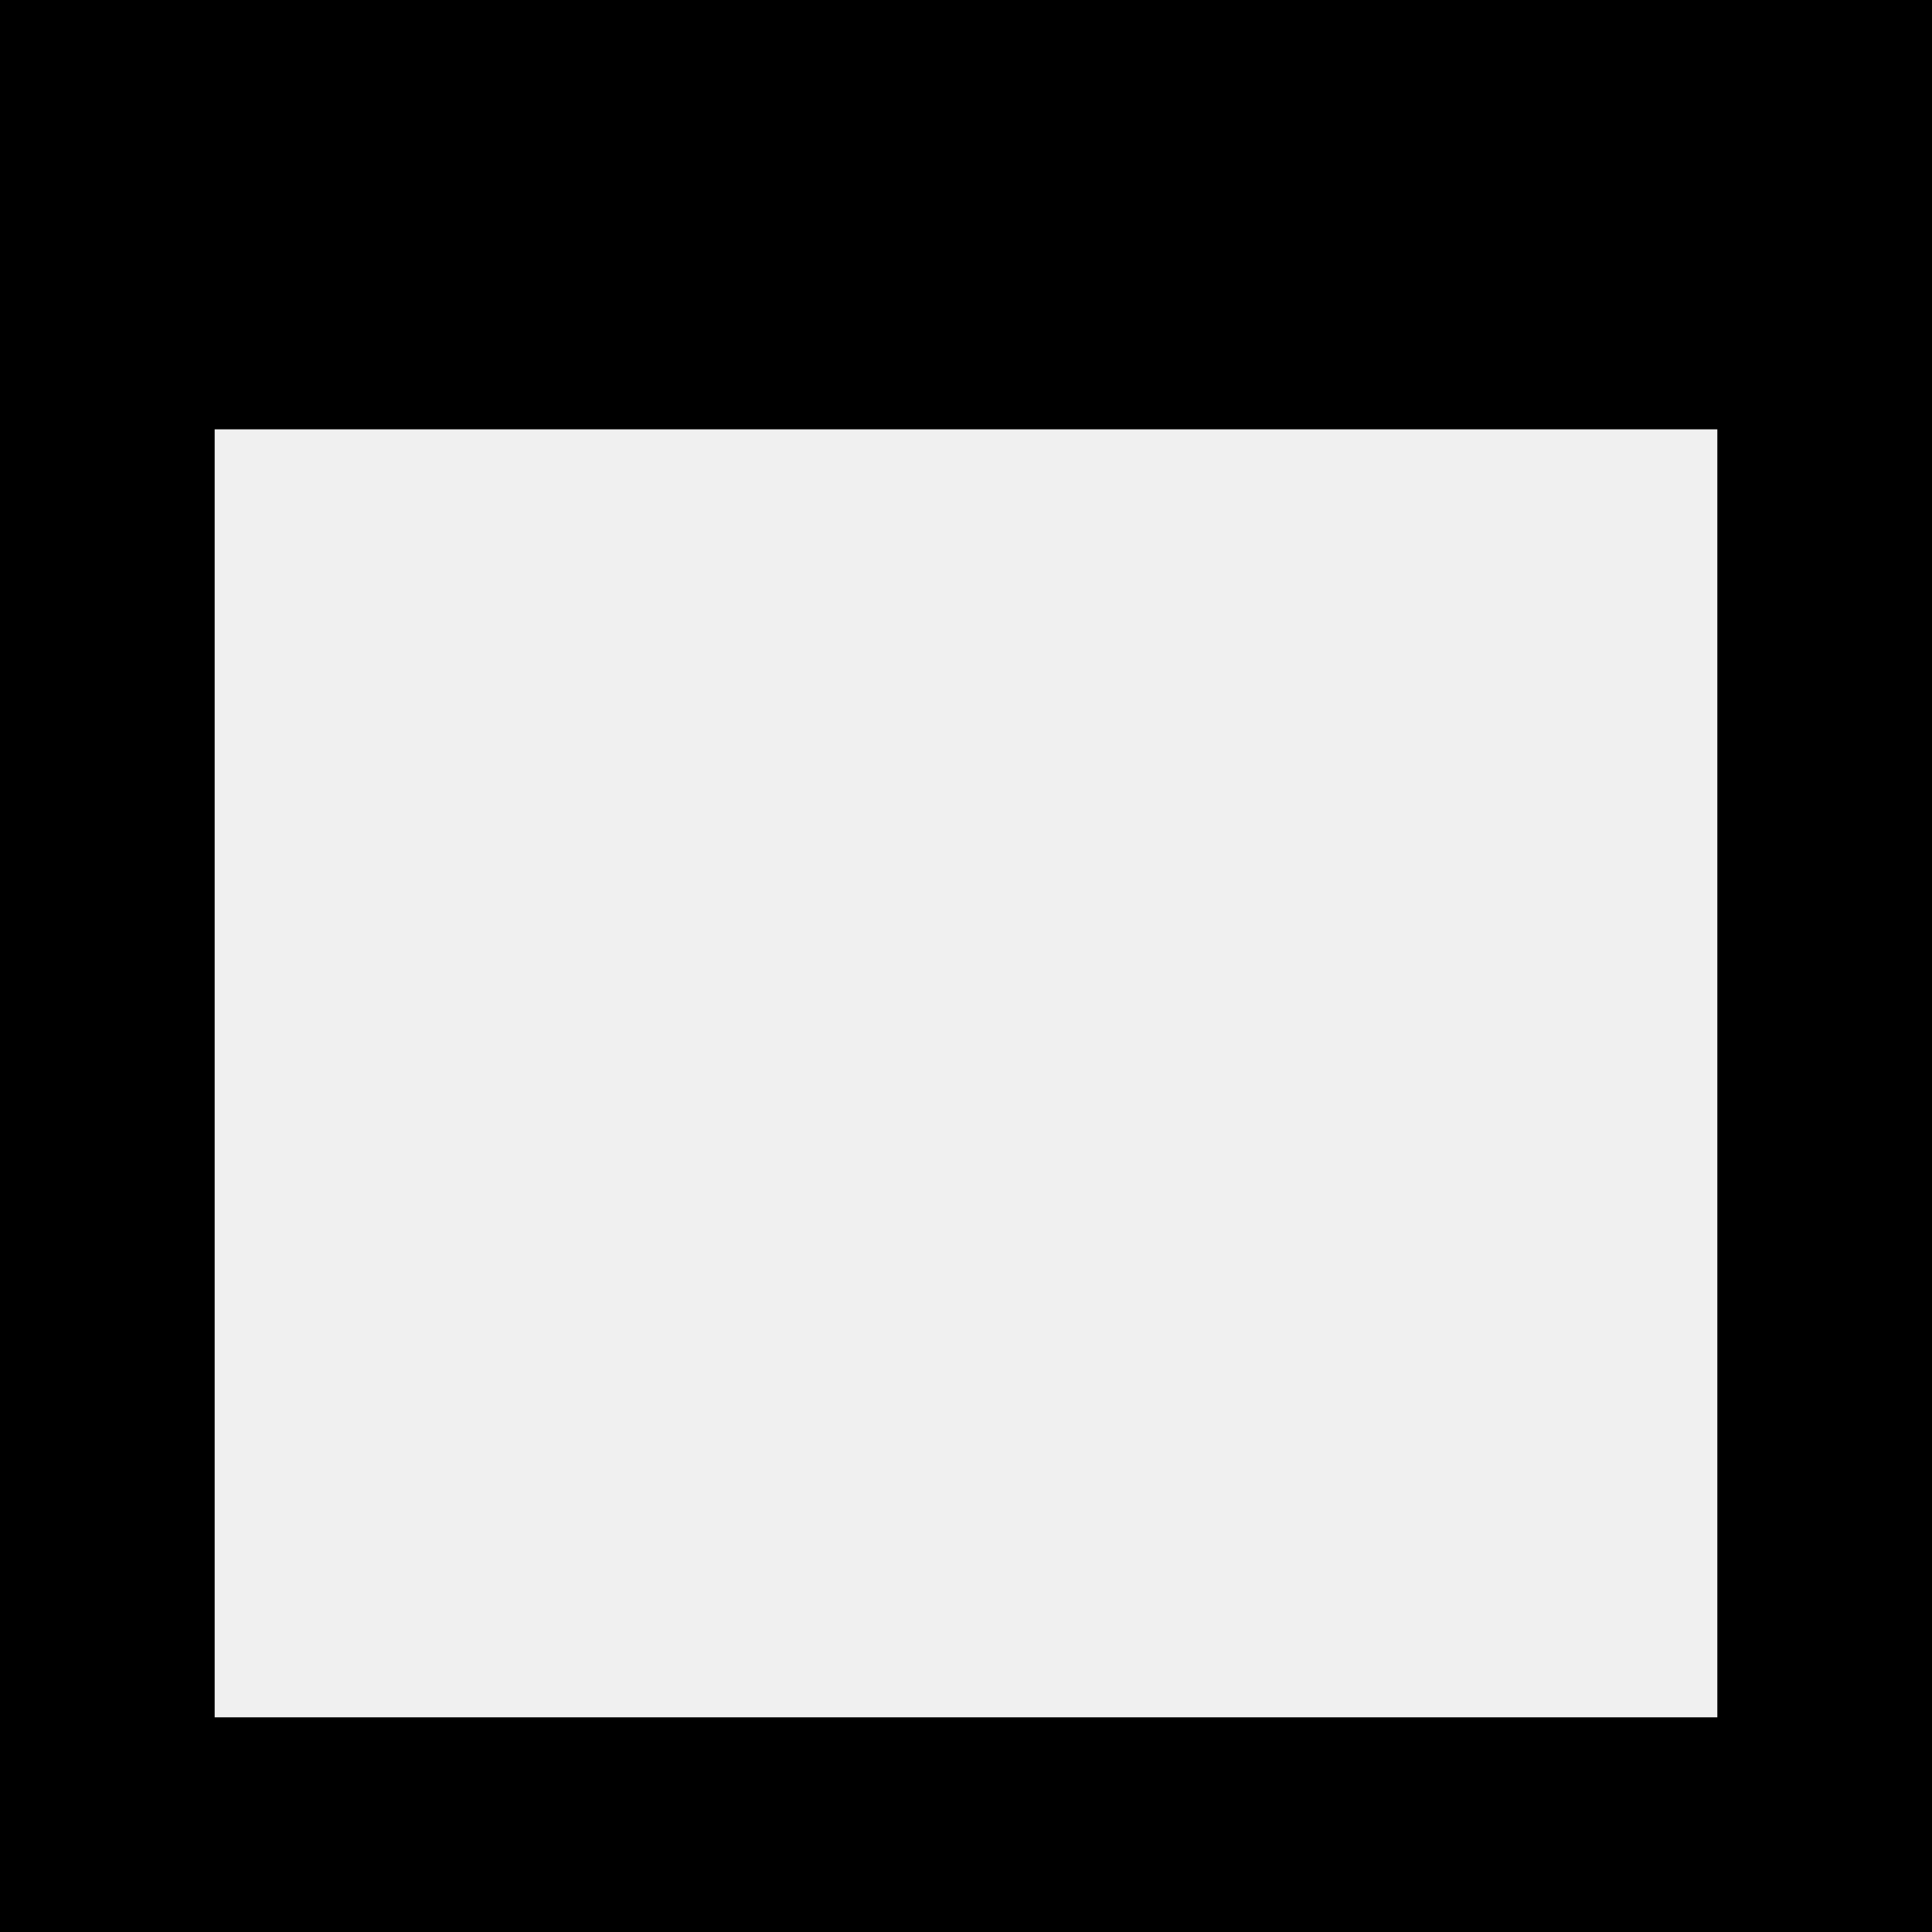
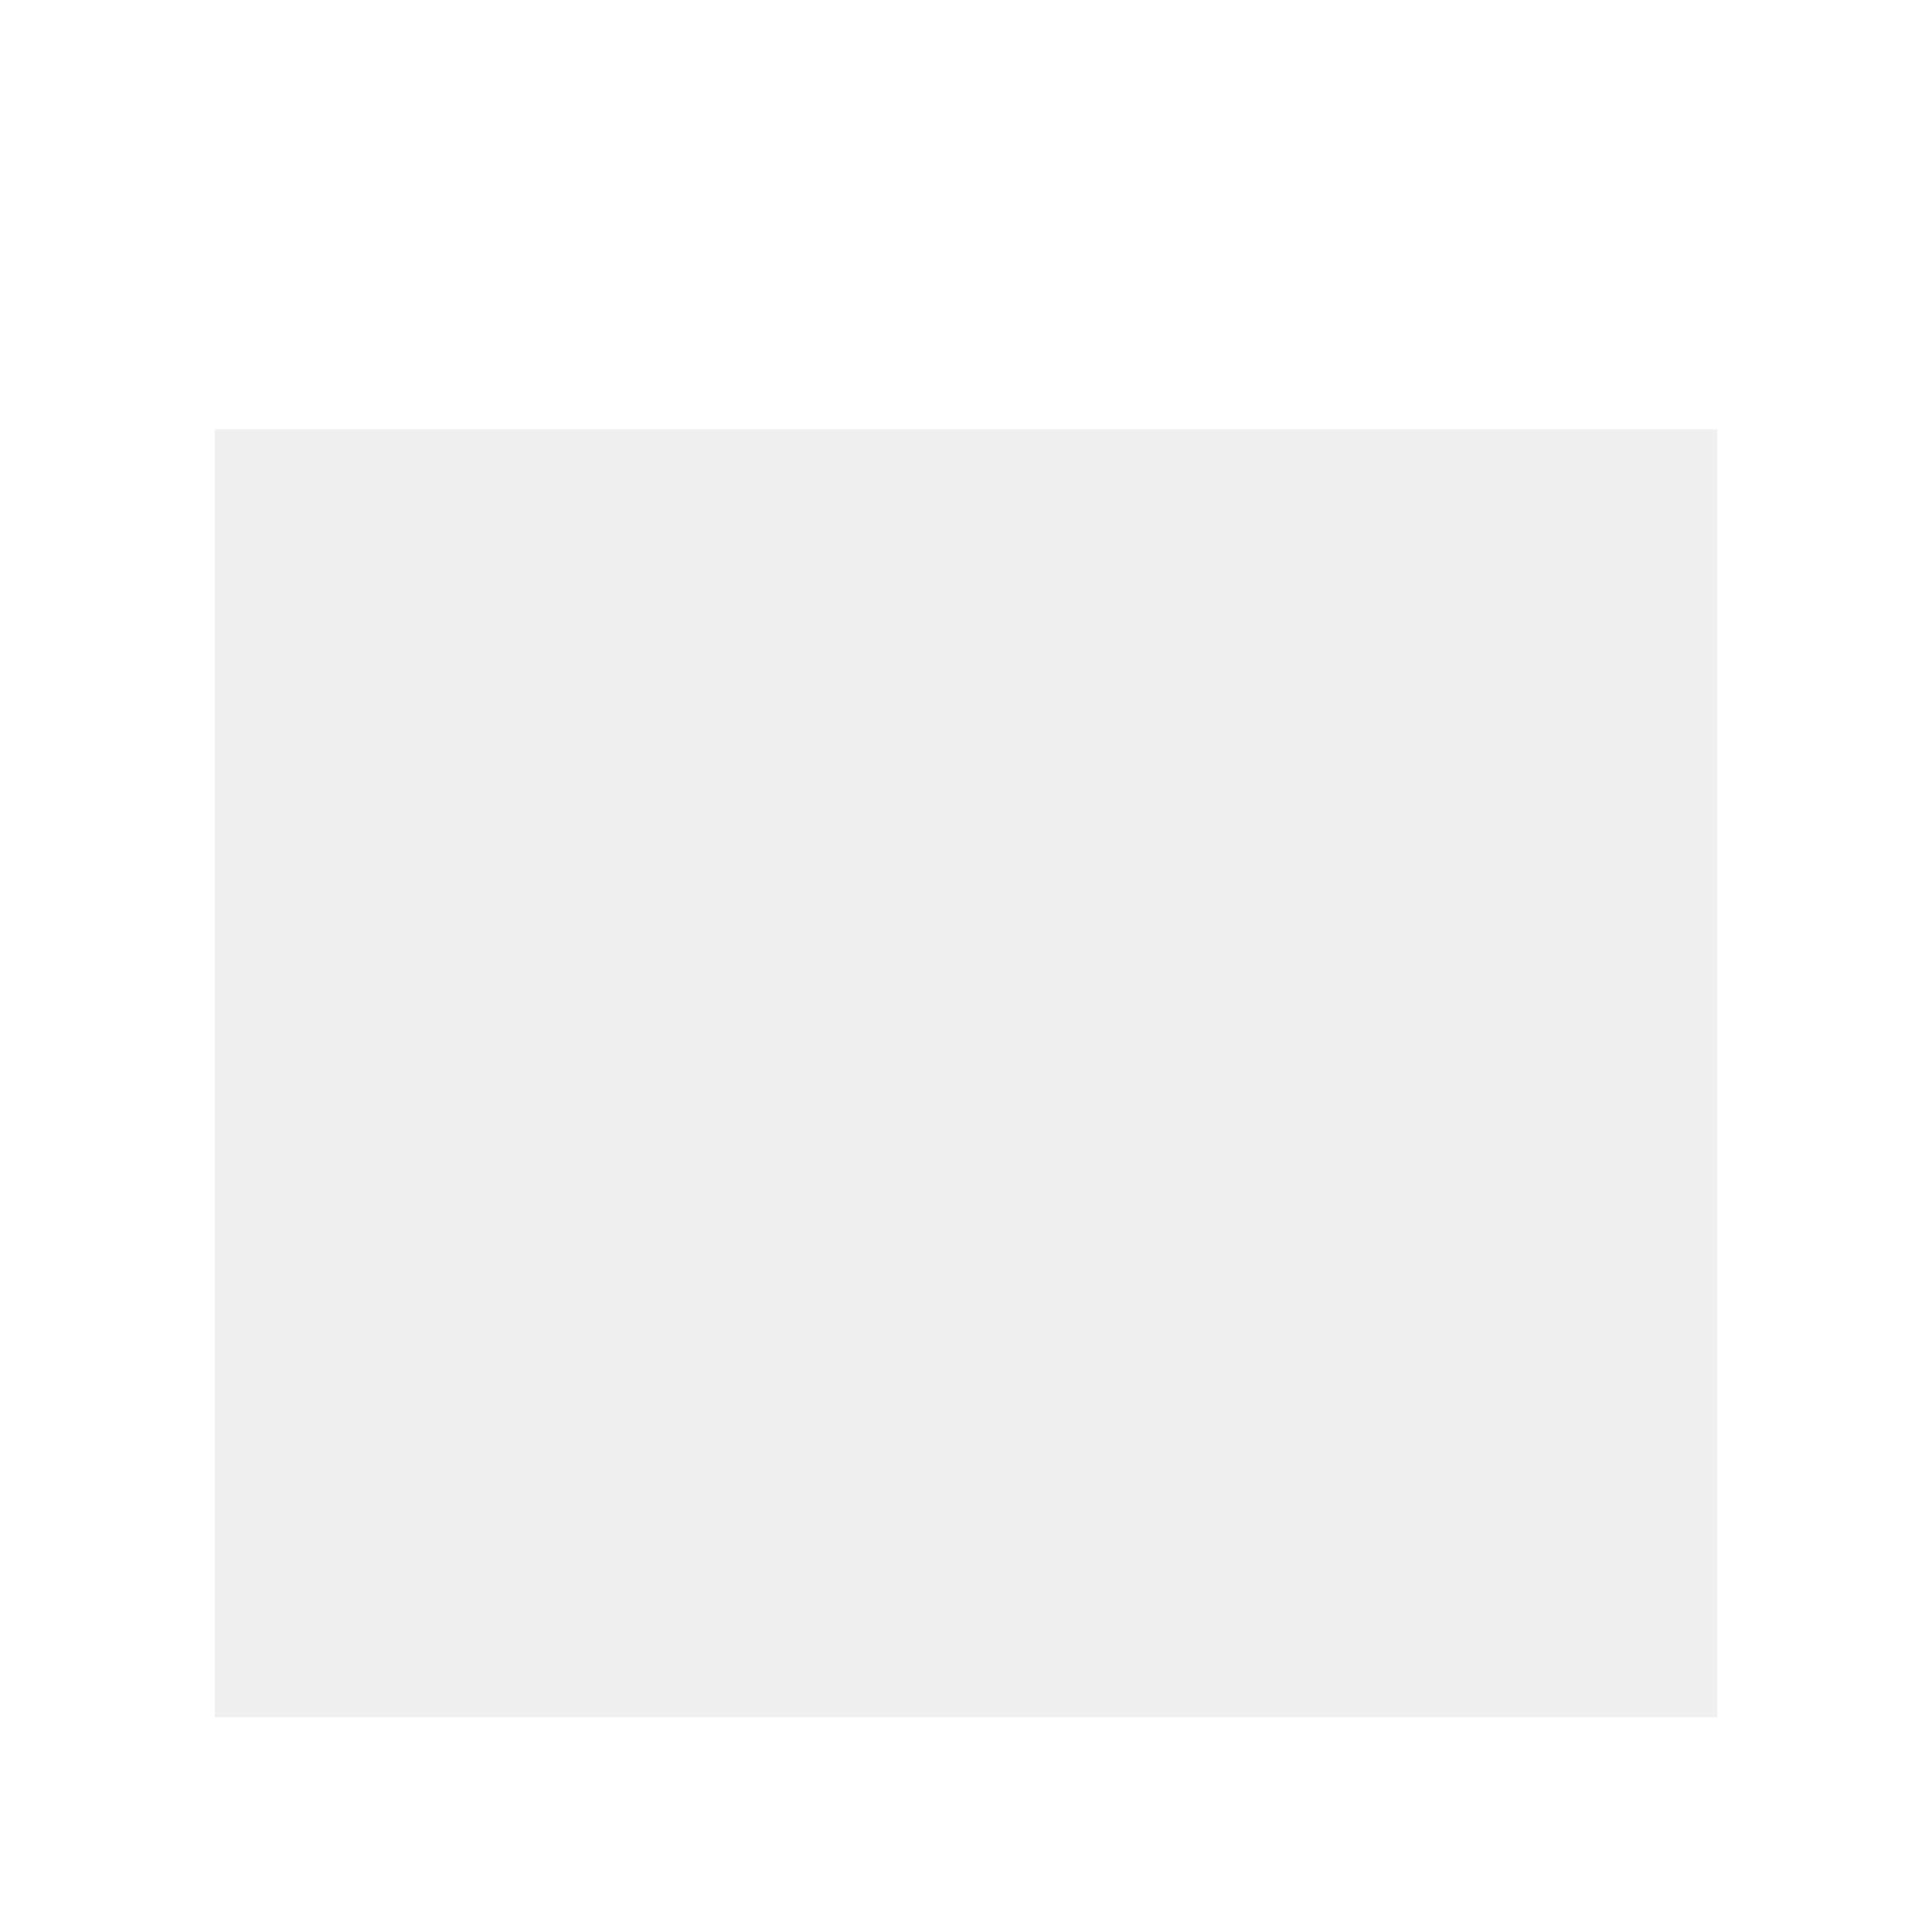
- <svg xmlns="http://www.w3.org/2000/svg" width="9" height="9" viewBox="0 0 9 9" fill="none">
-   <path fill-rule="evenodd" clip-rule="evenodd" d="M9 0H0V2V8V9H1H8H9V8V2V0ZM8 2H1V8H8V2Z" fill="black" />
+ <svg xmlns="http://www.w3.org/2000/svg" width="9" height="9" viewBox="0 0 9 9" fill="none" version="1.1" id="svg1">
+   <defs id="defs1" />
+   <path fill-rule="evenodd" clip-rule="evenodd" d="M9 0H0V2V8V9H1H8H9V8V2V0ZM8 2H1V8H8V2Z" fill="black" id="path1" style="fill:#ffffff;fill-opacity:1" />
</svg>
